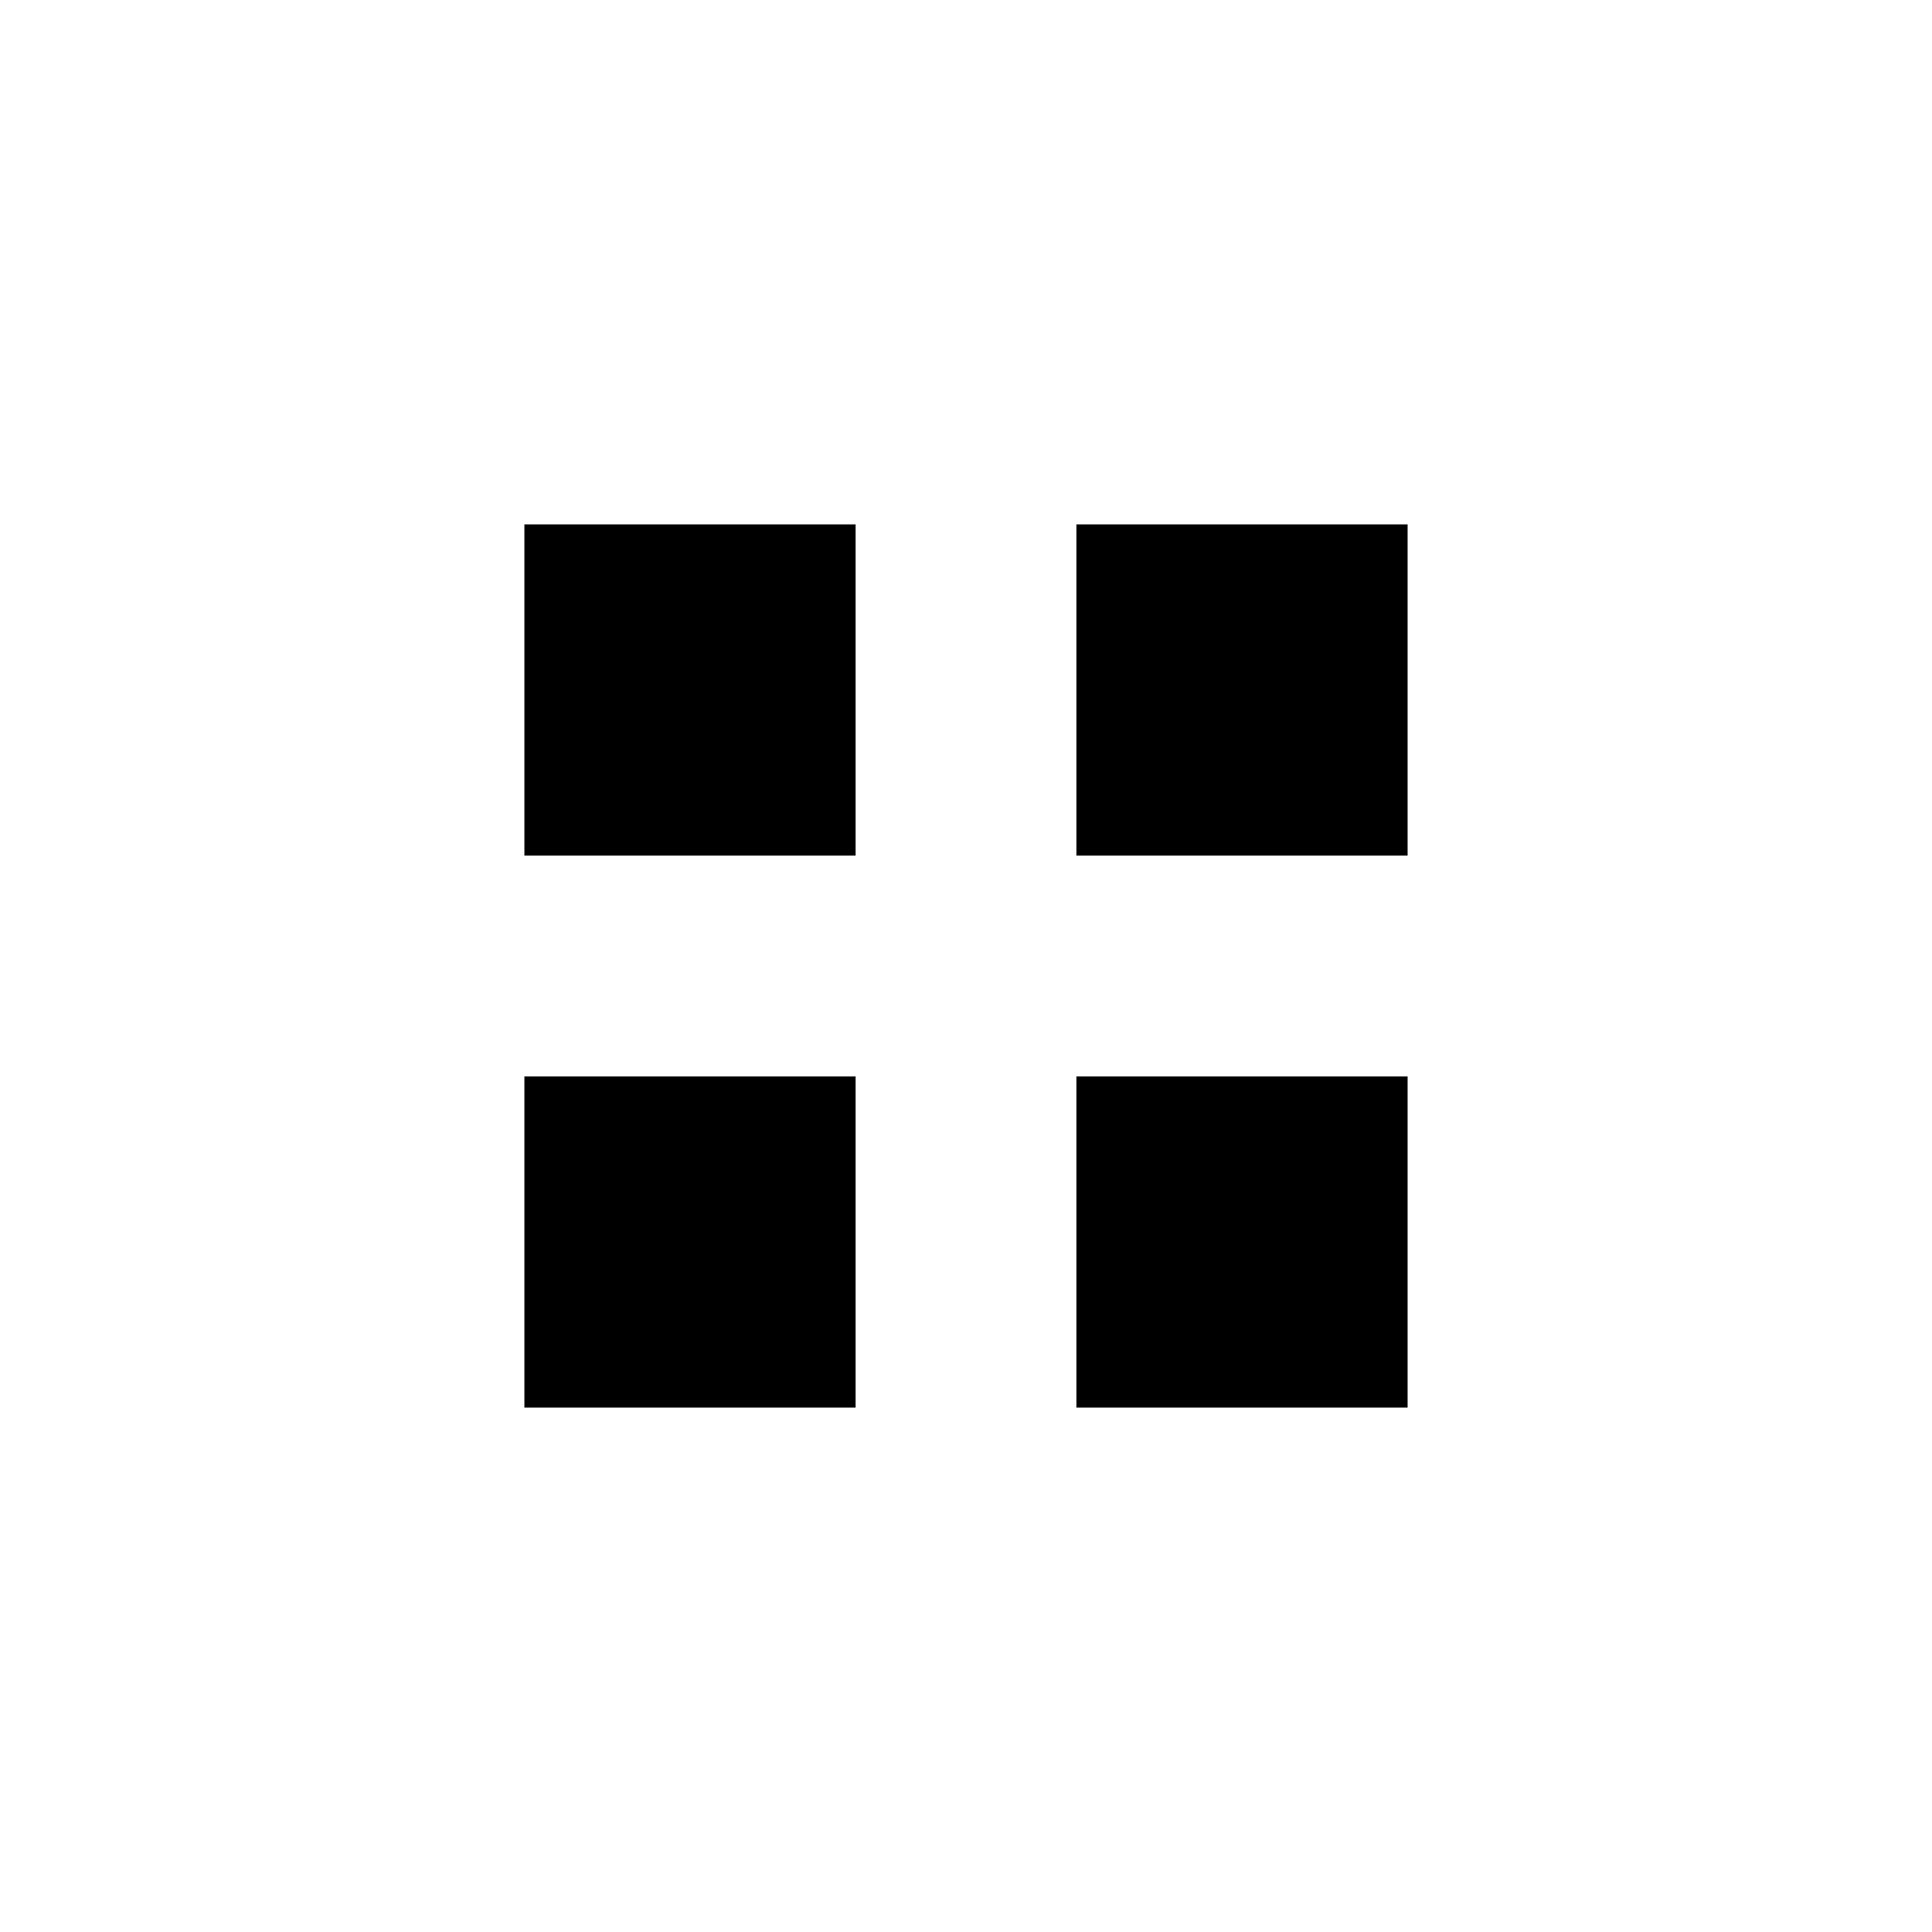
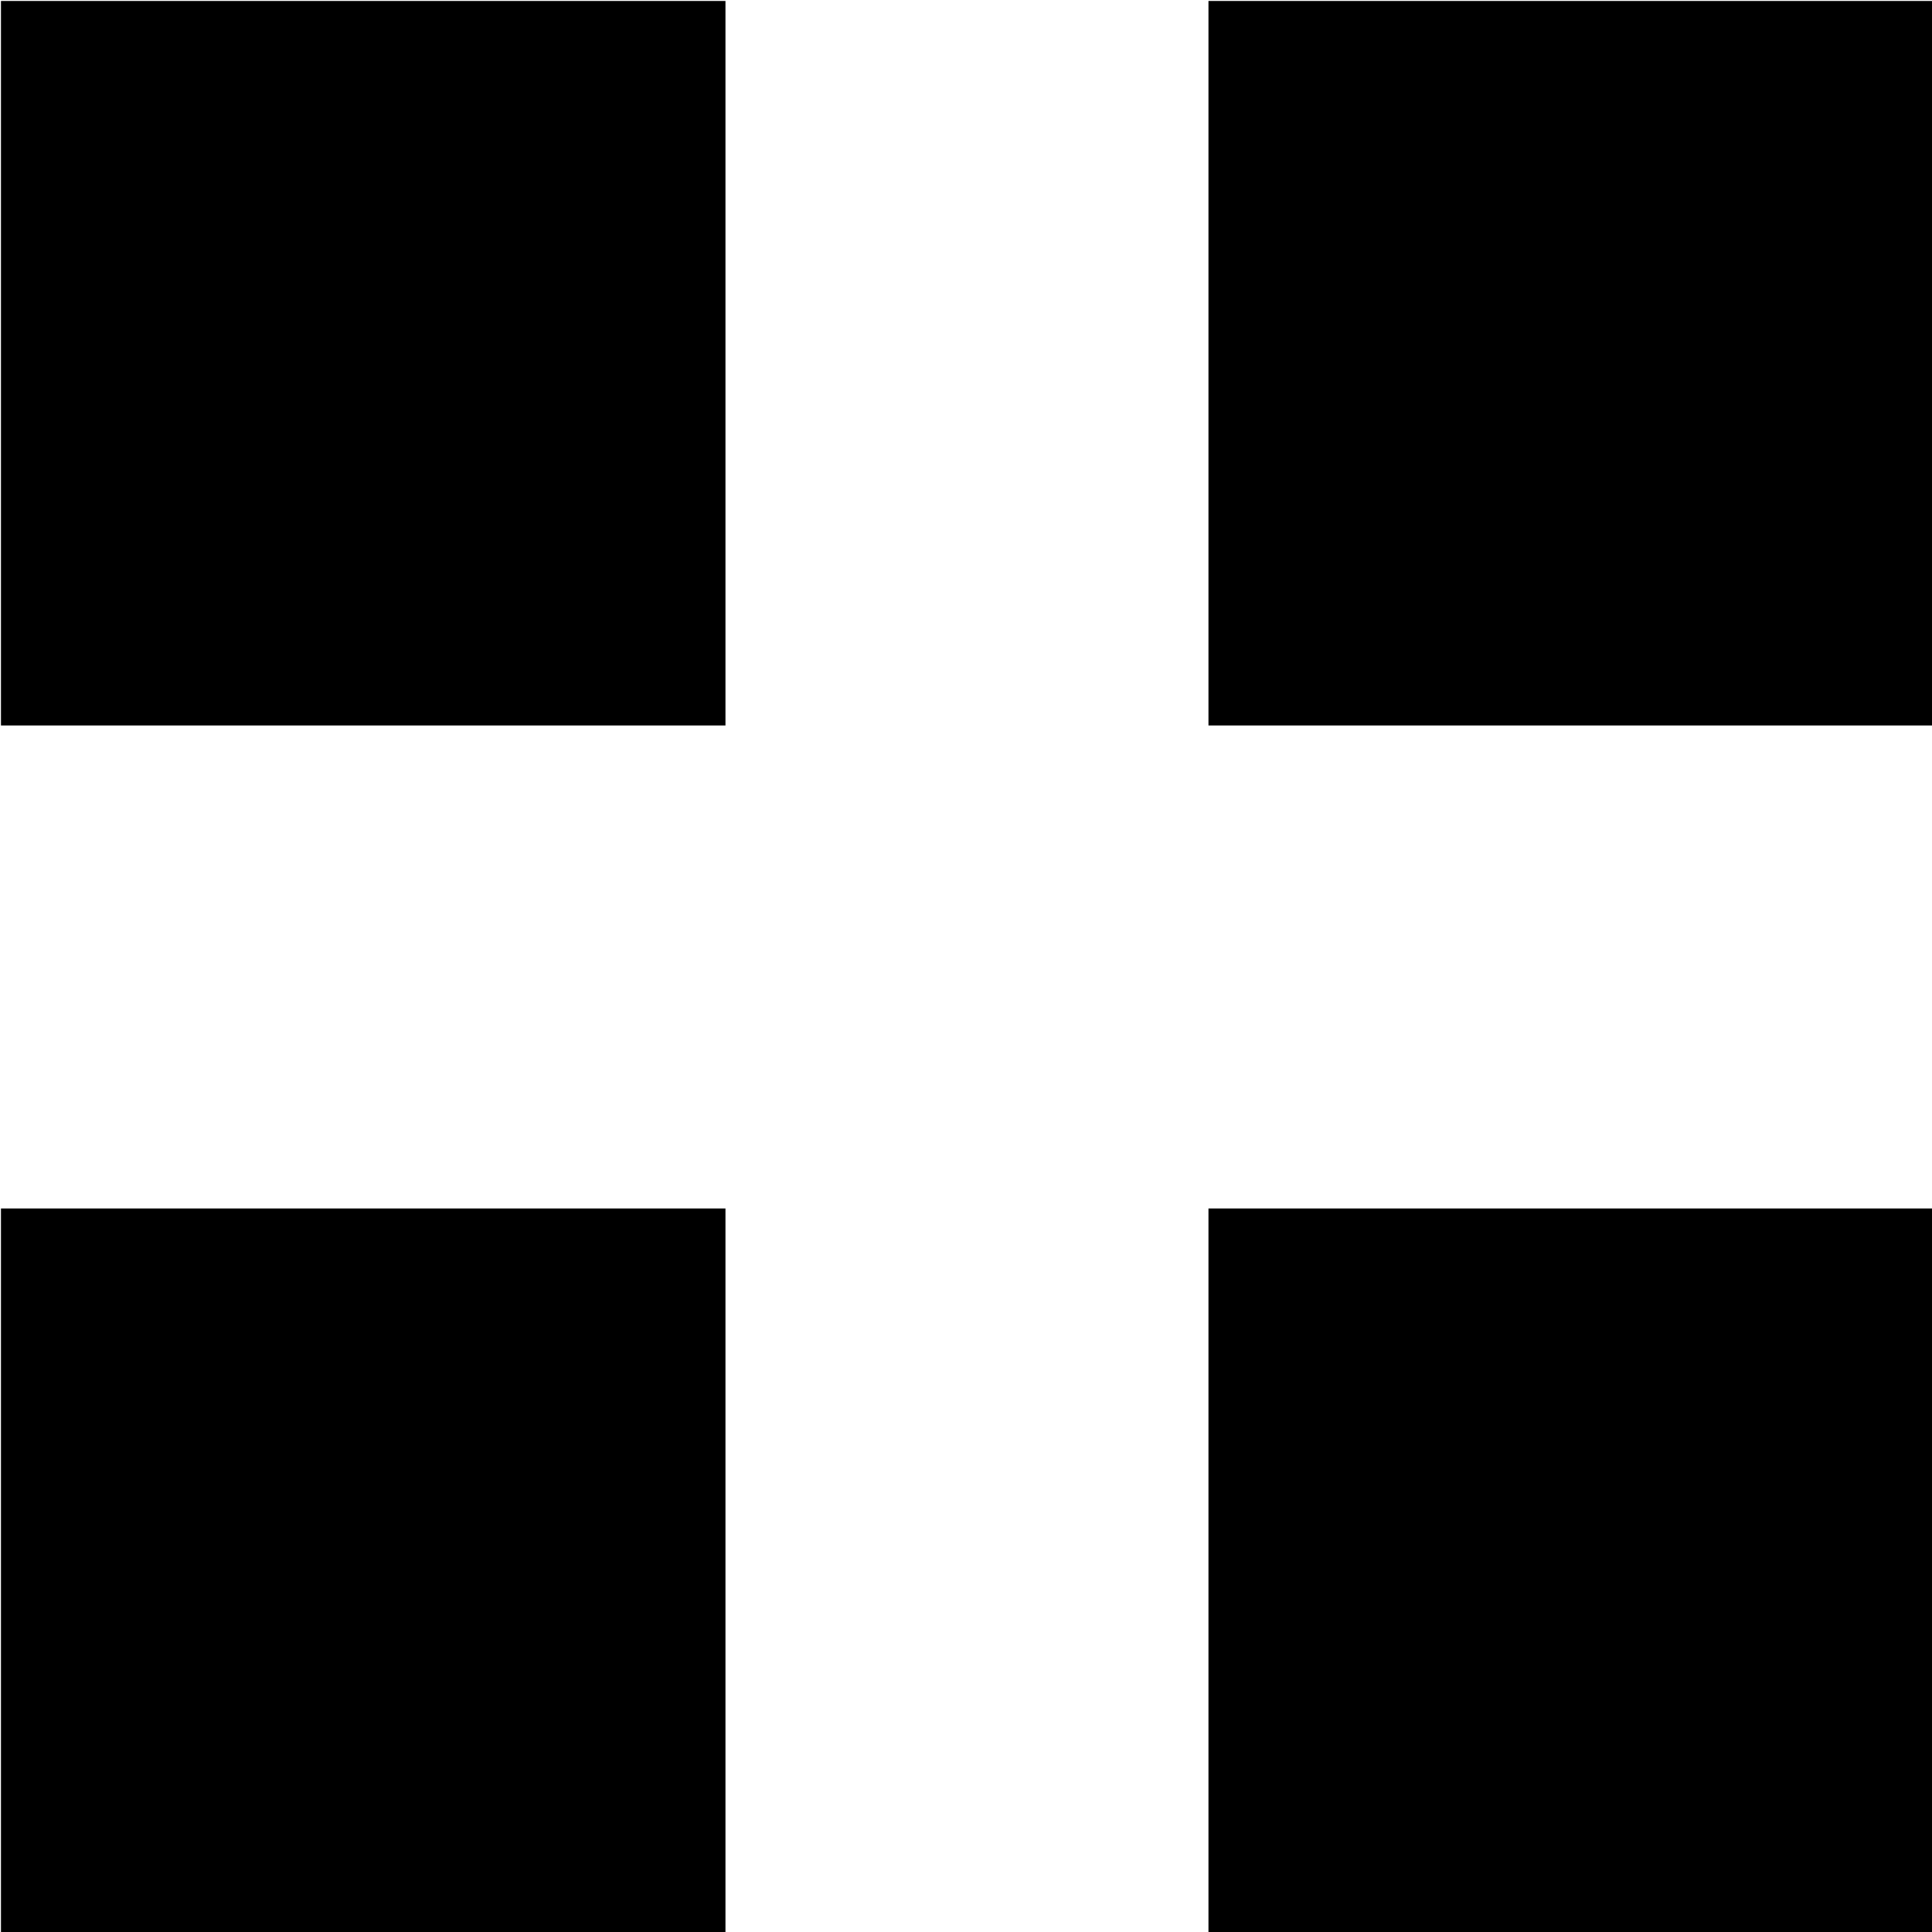
- <svg xmlns="http://www.w3.org/2000/svg" id="Capa_1" data-name="Capa 1" viewBox="0 0 35 35">
-   <g id="Grupo_814" data-name="Grupo 814">
-     <path id="Unión_35" data-name="Unión 35" d="M19.5,25.5v-6h6v6h-6Zm-10,0v-6h6v6h-6Zm10-10v-6h6v6h-6Zm-10,0v-6h6v6h-6Z" />
-   </g>
+ <svg xmlns="http://www.w3.org/2000/svg" viewbox="0 0 16 16">
+   <path d="m 10.008,16.008 v -6 h 6 v 6 z m -10,0 v -6 H 6.008 v 6 z M 10.008,6.008 V 0.008 h 6 V 6.008 Z m -10,0 V 0.008 H 6.008 V 6.008 Z" />
</svg>
